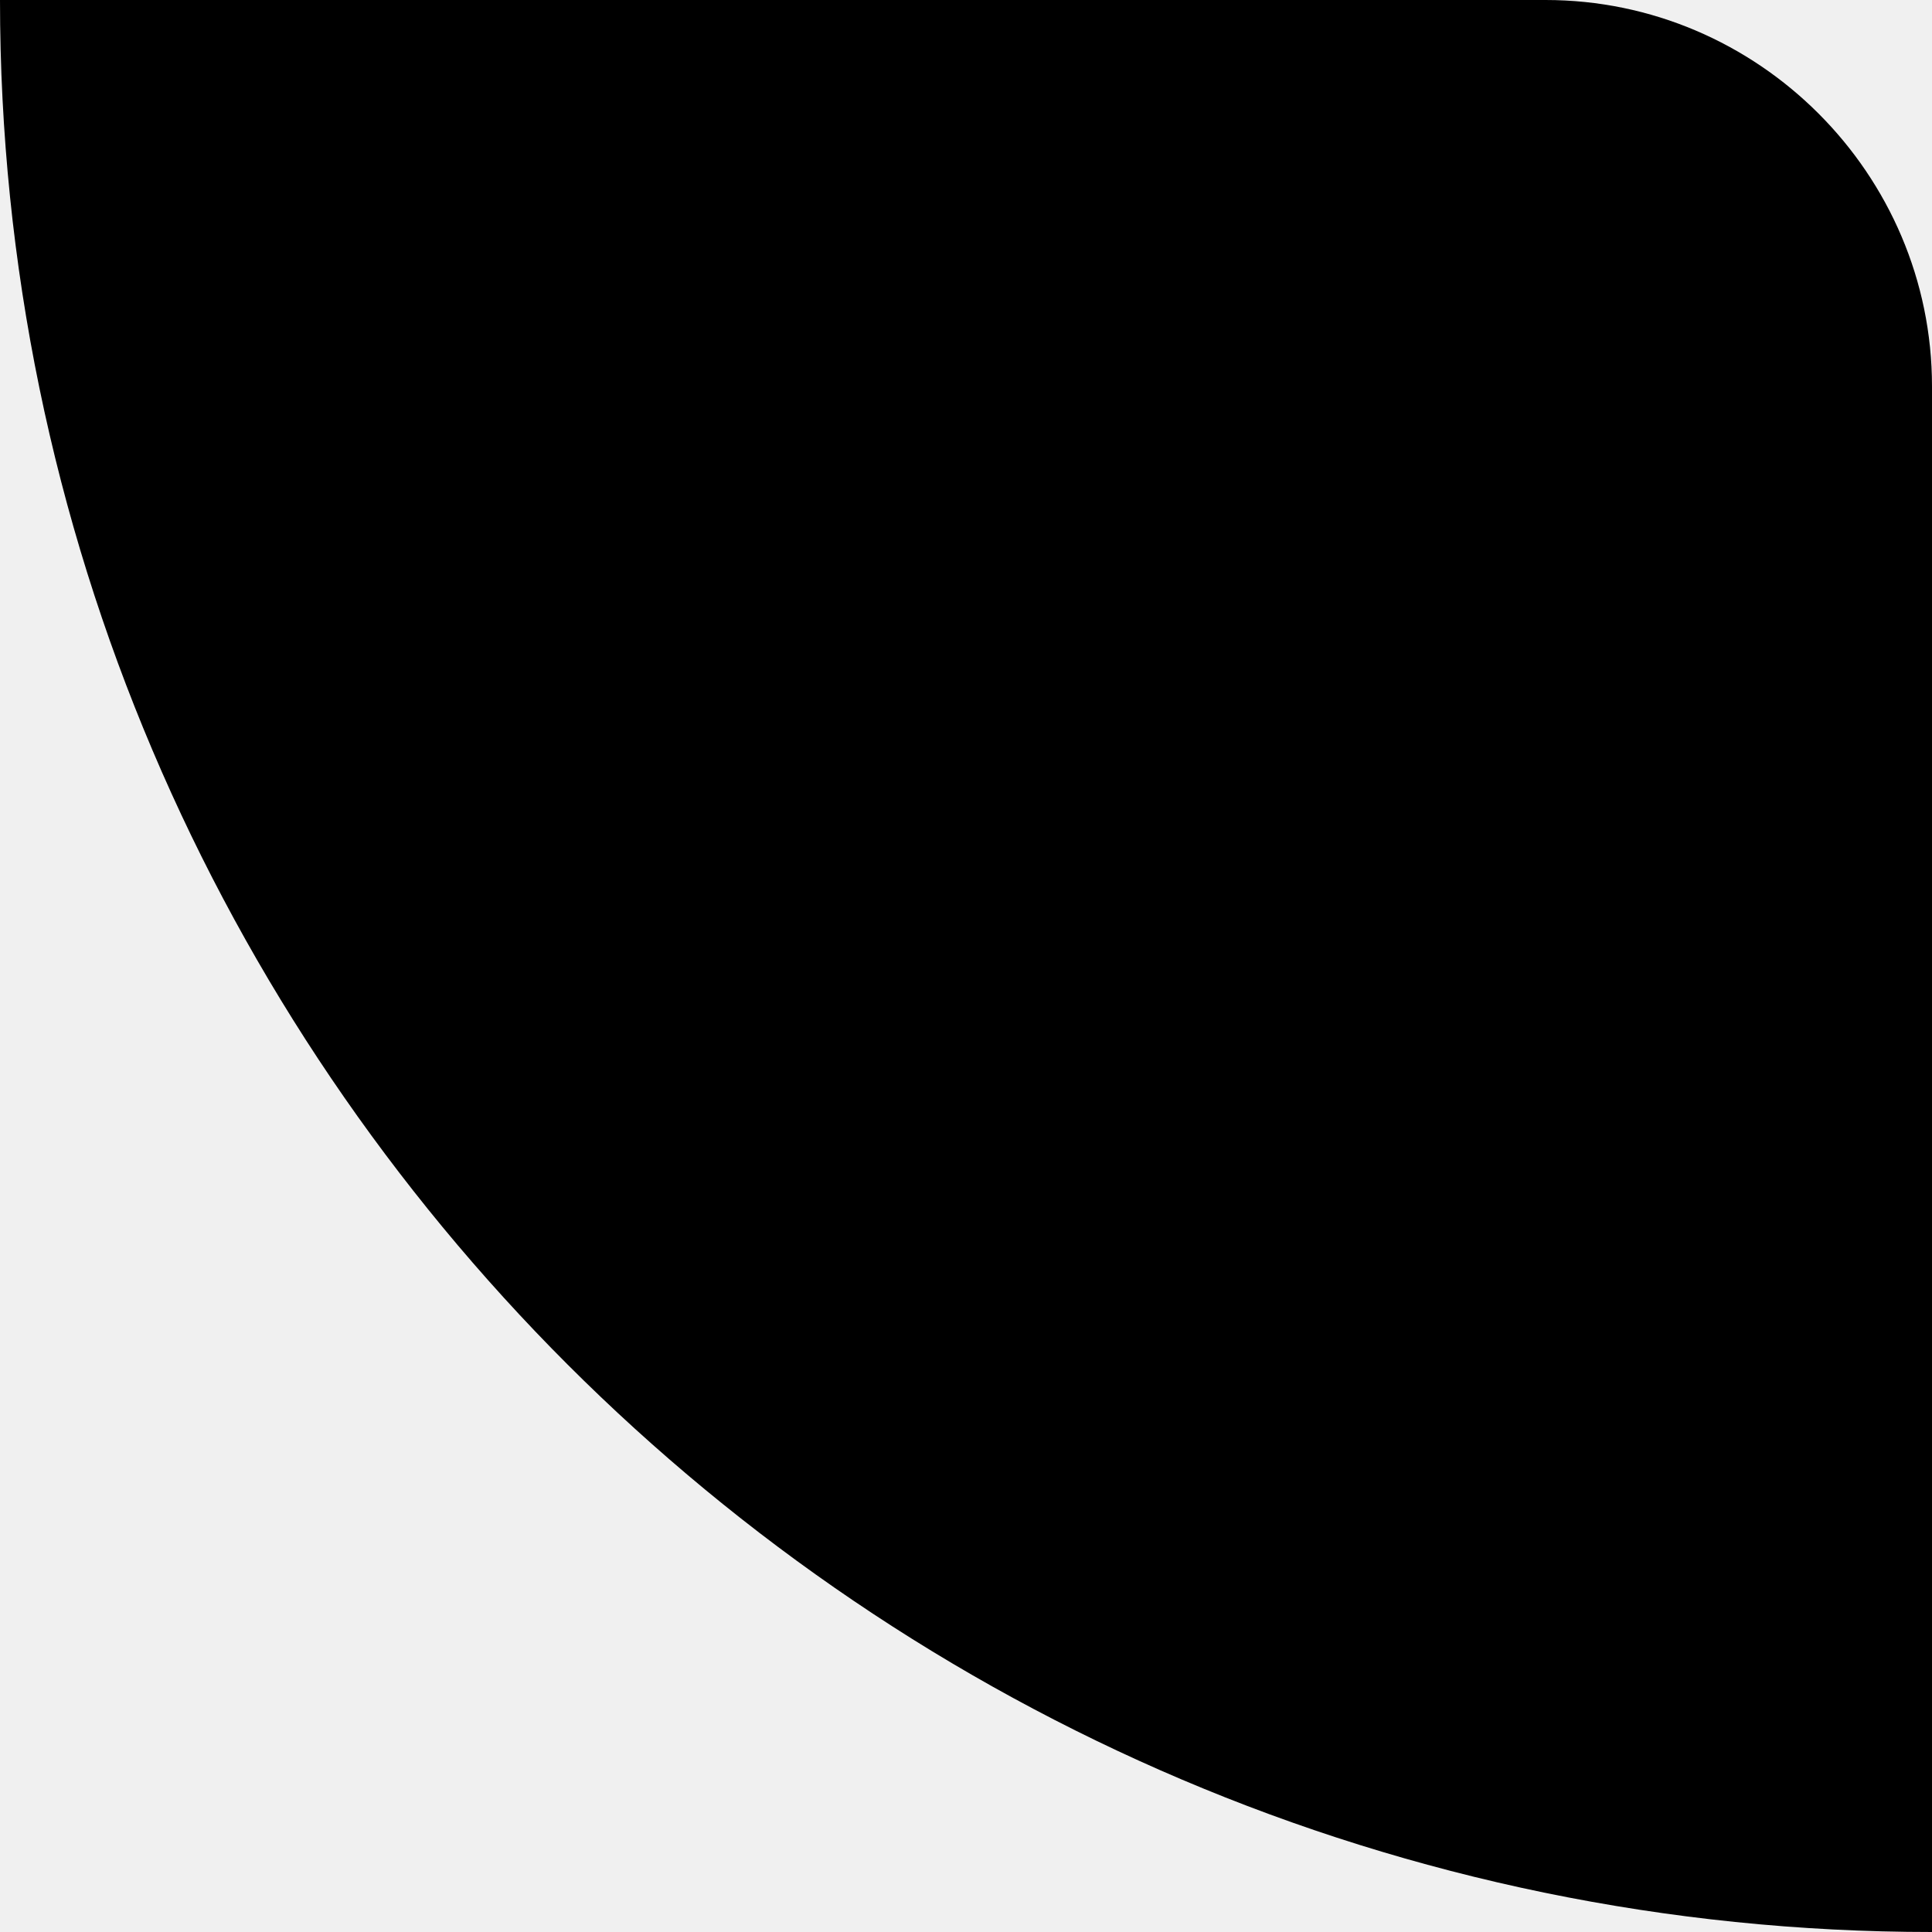
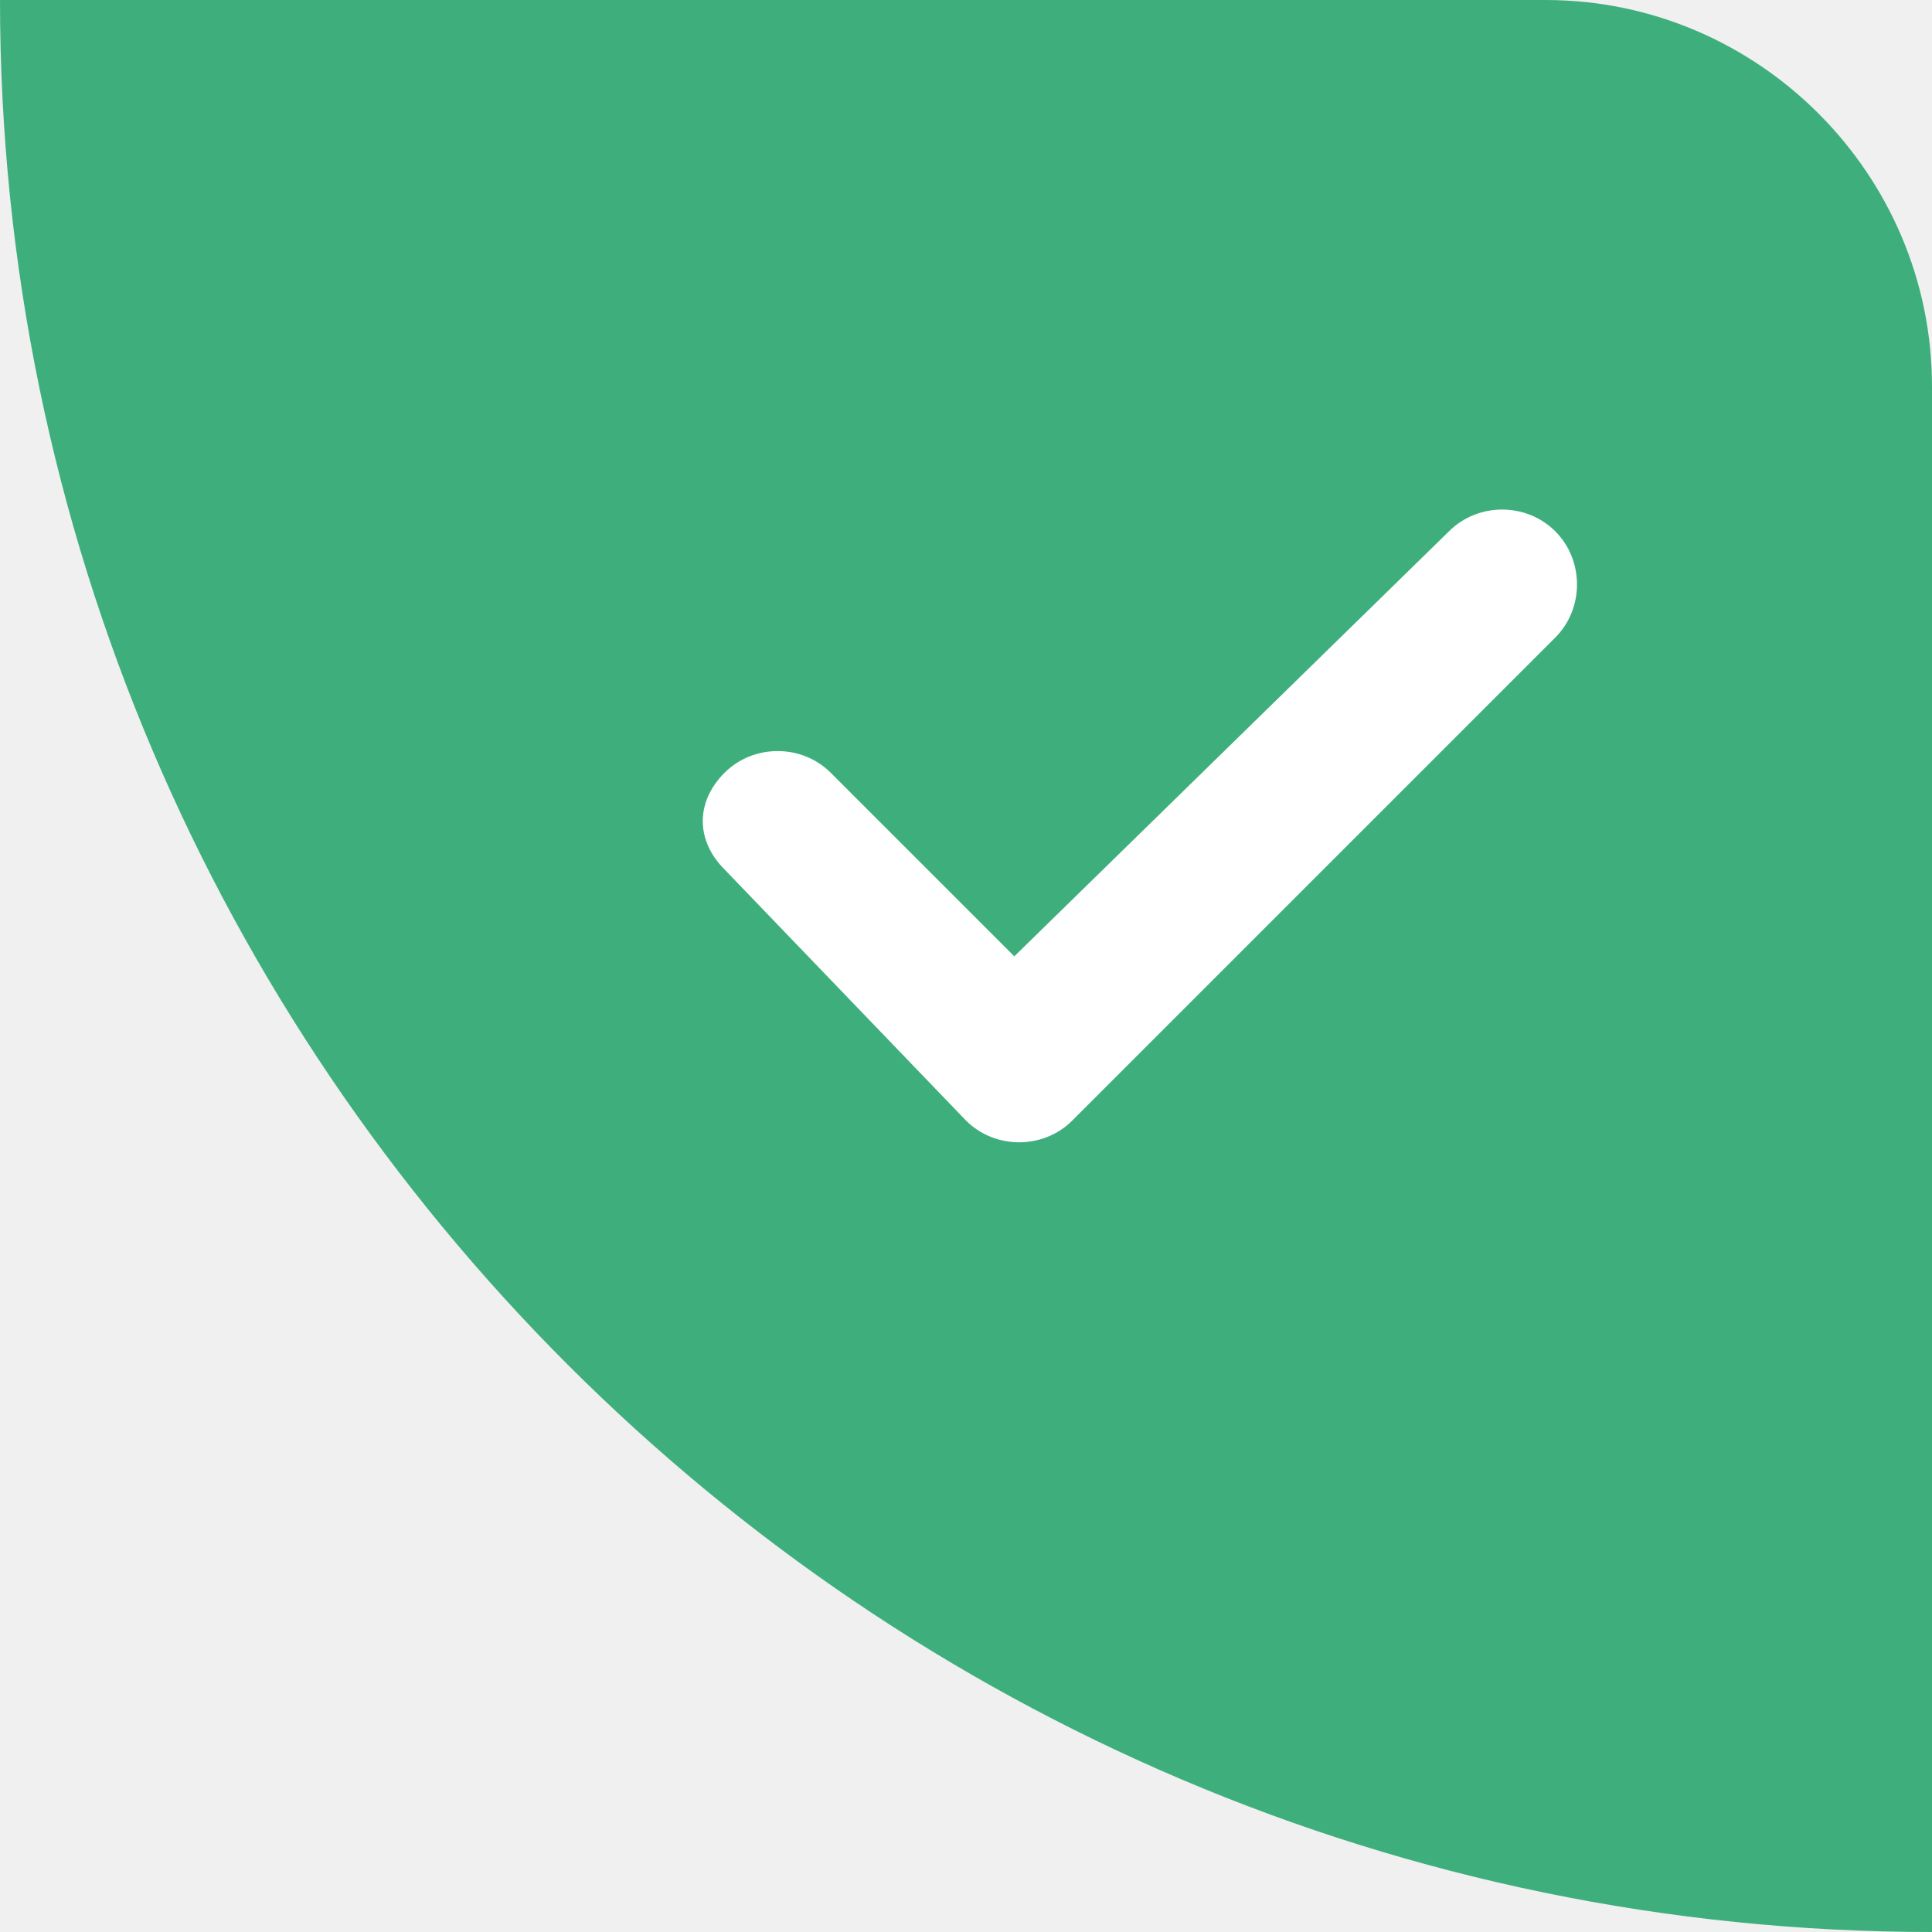
- <svg xmlns="http://www.w3.org/2000/svg" class="icon" viewBox="0 0 1024 1024" width="64" height="64">
+ <svg xmlns="http://www.w3.org/2000/svg" t="1559118139314" class="icon" style="" viewBox="0 0 1024 1024" version="1.1" p-id="7508" width="64" height="64">
  <defs>
-     <style />
+     <style type="text/css" />
  </defs>
-   <path d="M0 0h819.2C931.84 0 1024 92.16 1024 204.8V1024C460.8 1024 0 563.2 0 0z" data-spm-anchor-id="a313x.7781069.0.i4" />
-   <path d="M537.6 506.88L768 281.6c15.36-15.36 40.96-15.36 56.32 0s15.36 40.96 0 56.32l-256 256c-15.36 15.36-40.96 15.36-56.32 0L384 460.8c-15.36-15.36-15.36-35.84 0-51.2s40.96-15.36 56.32 0l97.28 97.28z" />
+   <path d="M0 0h819.2c112.64 0 204.8 92.16 204.8 204.8v819.2C460.8 1024 0 563.2 0 0z" fill="#3eaf7c" p-id="7509" data-spm-anchor-id="a313x.7781069.0.i4" class="" />
+   <path d="M537.6 506.88L768 281.6c15.36-15.36 40.96-15.36 56.32 0 15.36 15.36 15.36 40.96 0 56.32l-256 256c-15.36 15.36-40.96 15.36-56.32 0L384 460.8c-15.36-15.36-15.36-35.84 0-51.2 15.36-15.36 40.96-15.36 56.32 0l97.28 97.28z" fill="#FFFFFF" p-id="7510" />
</svg>
